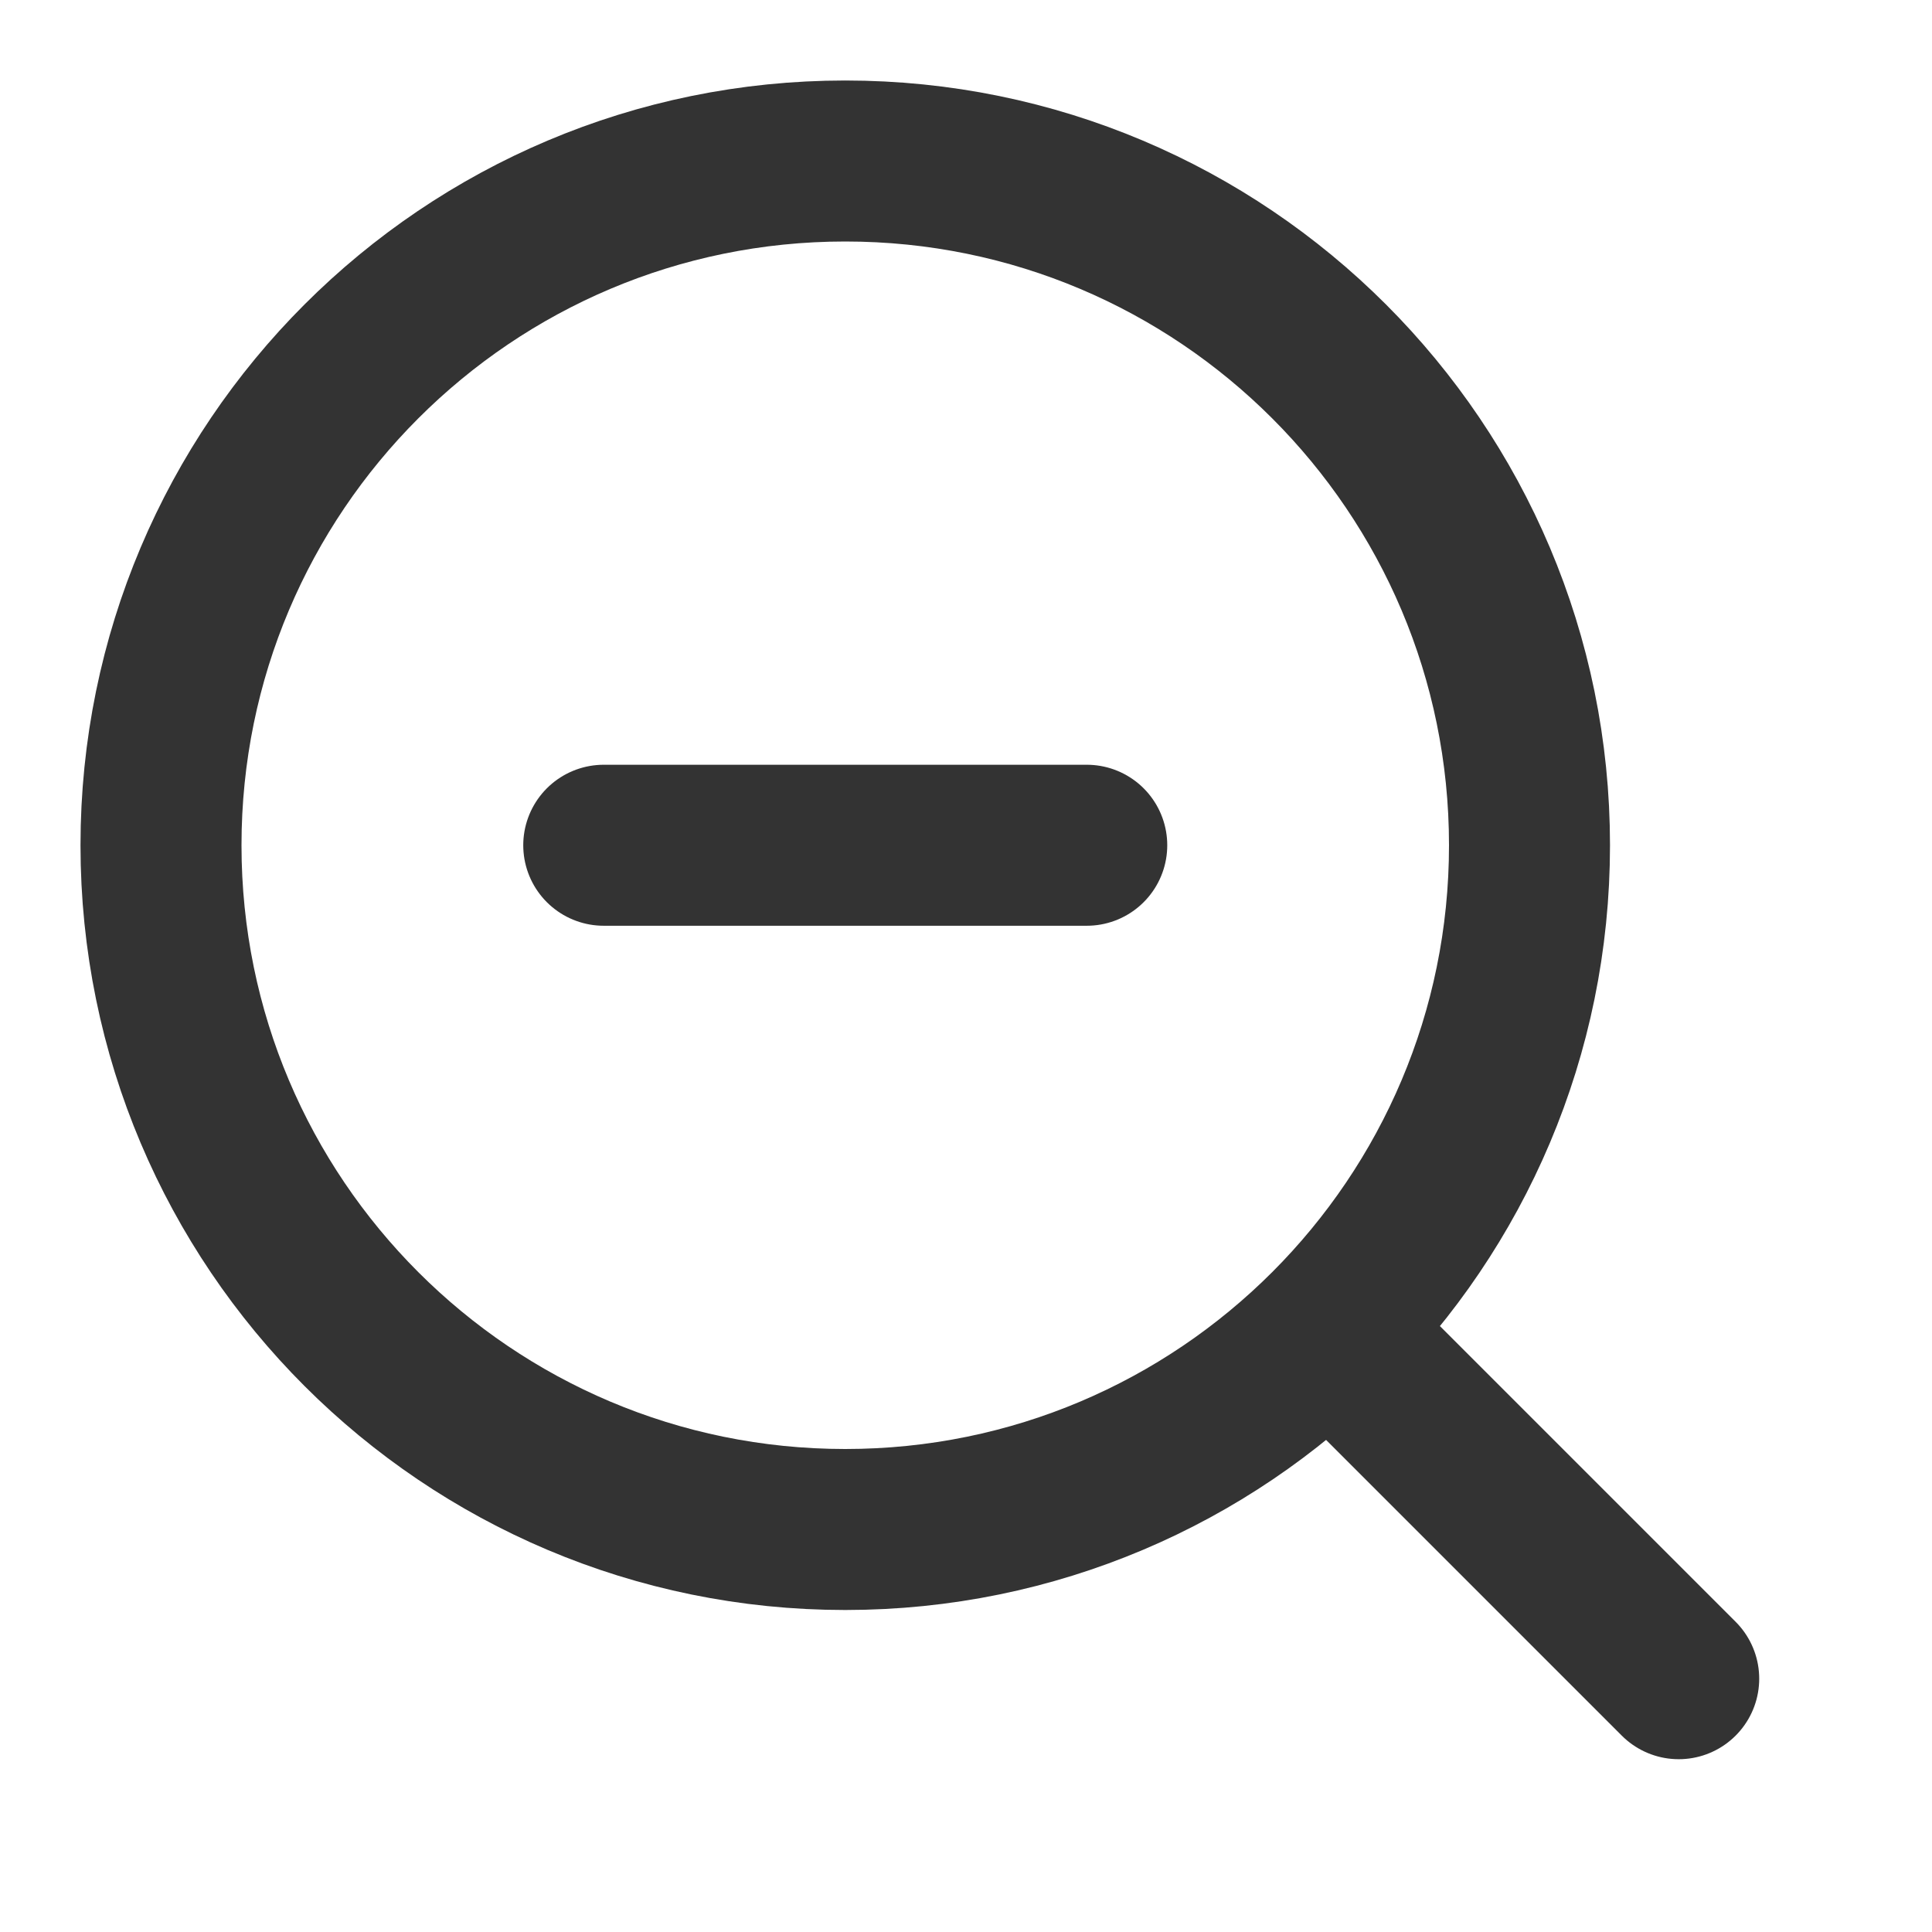
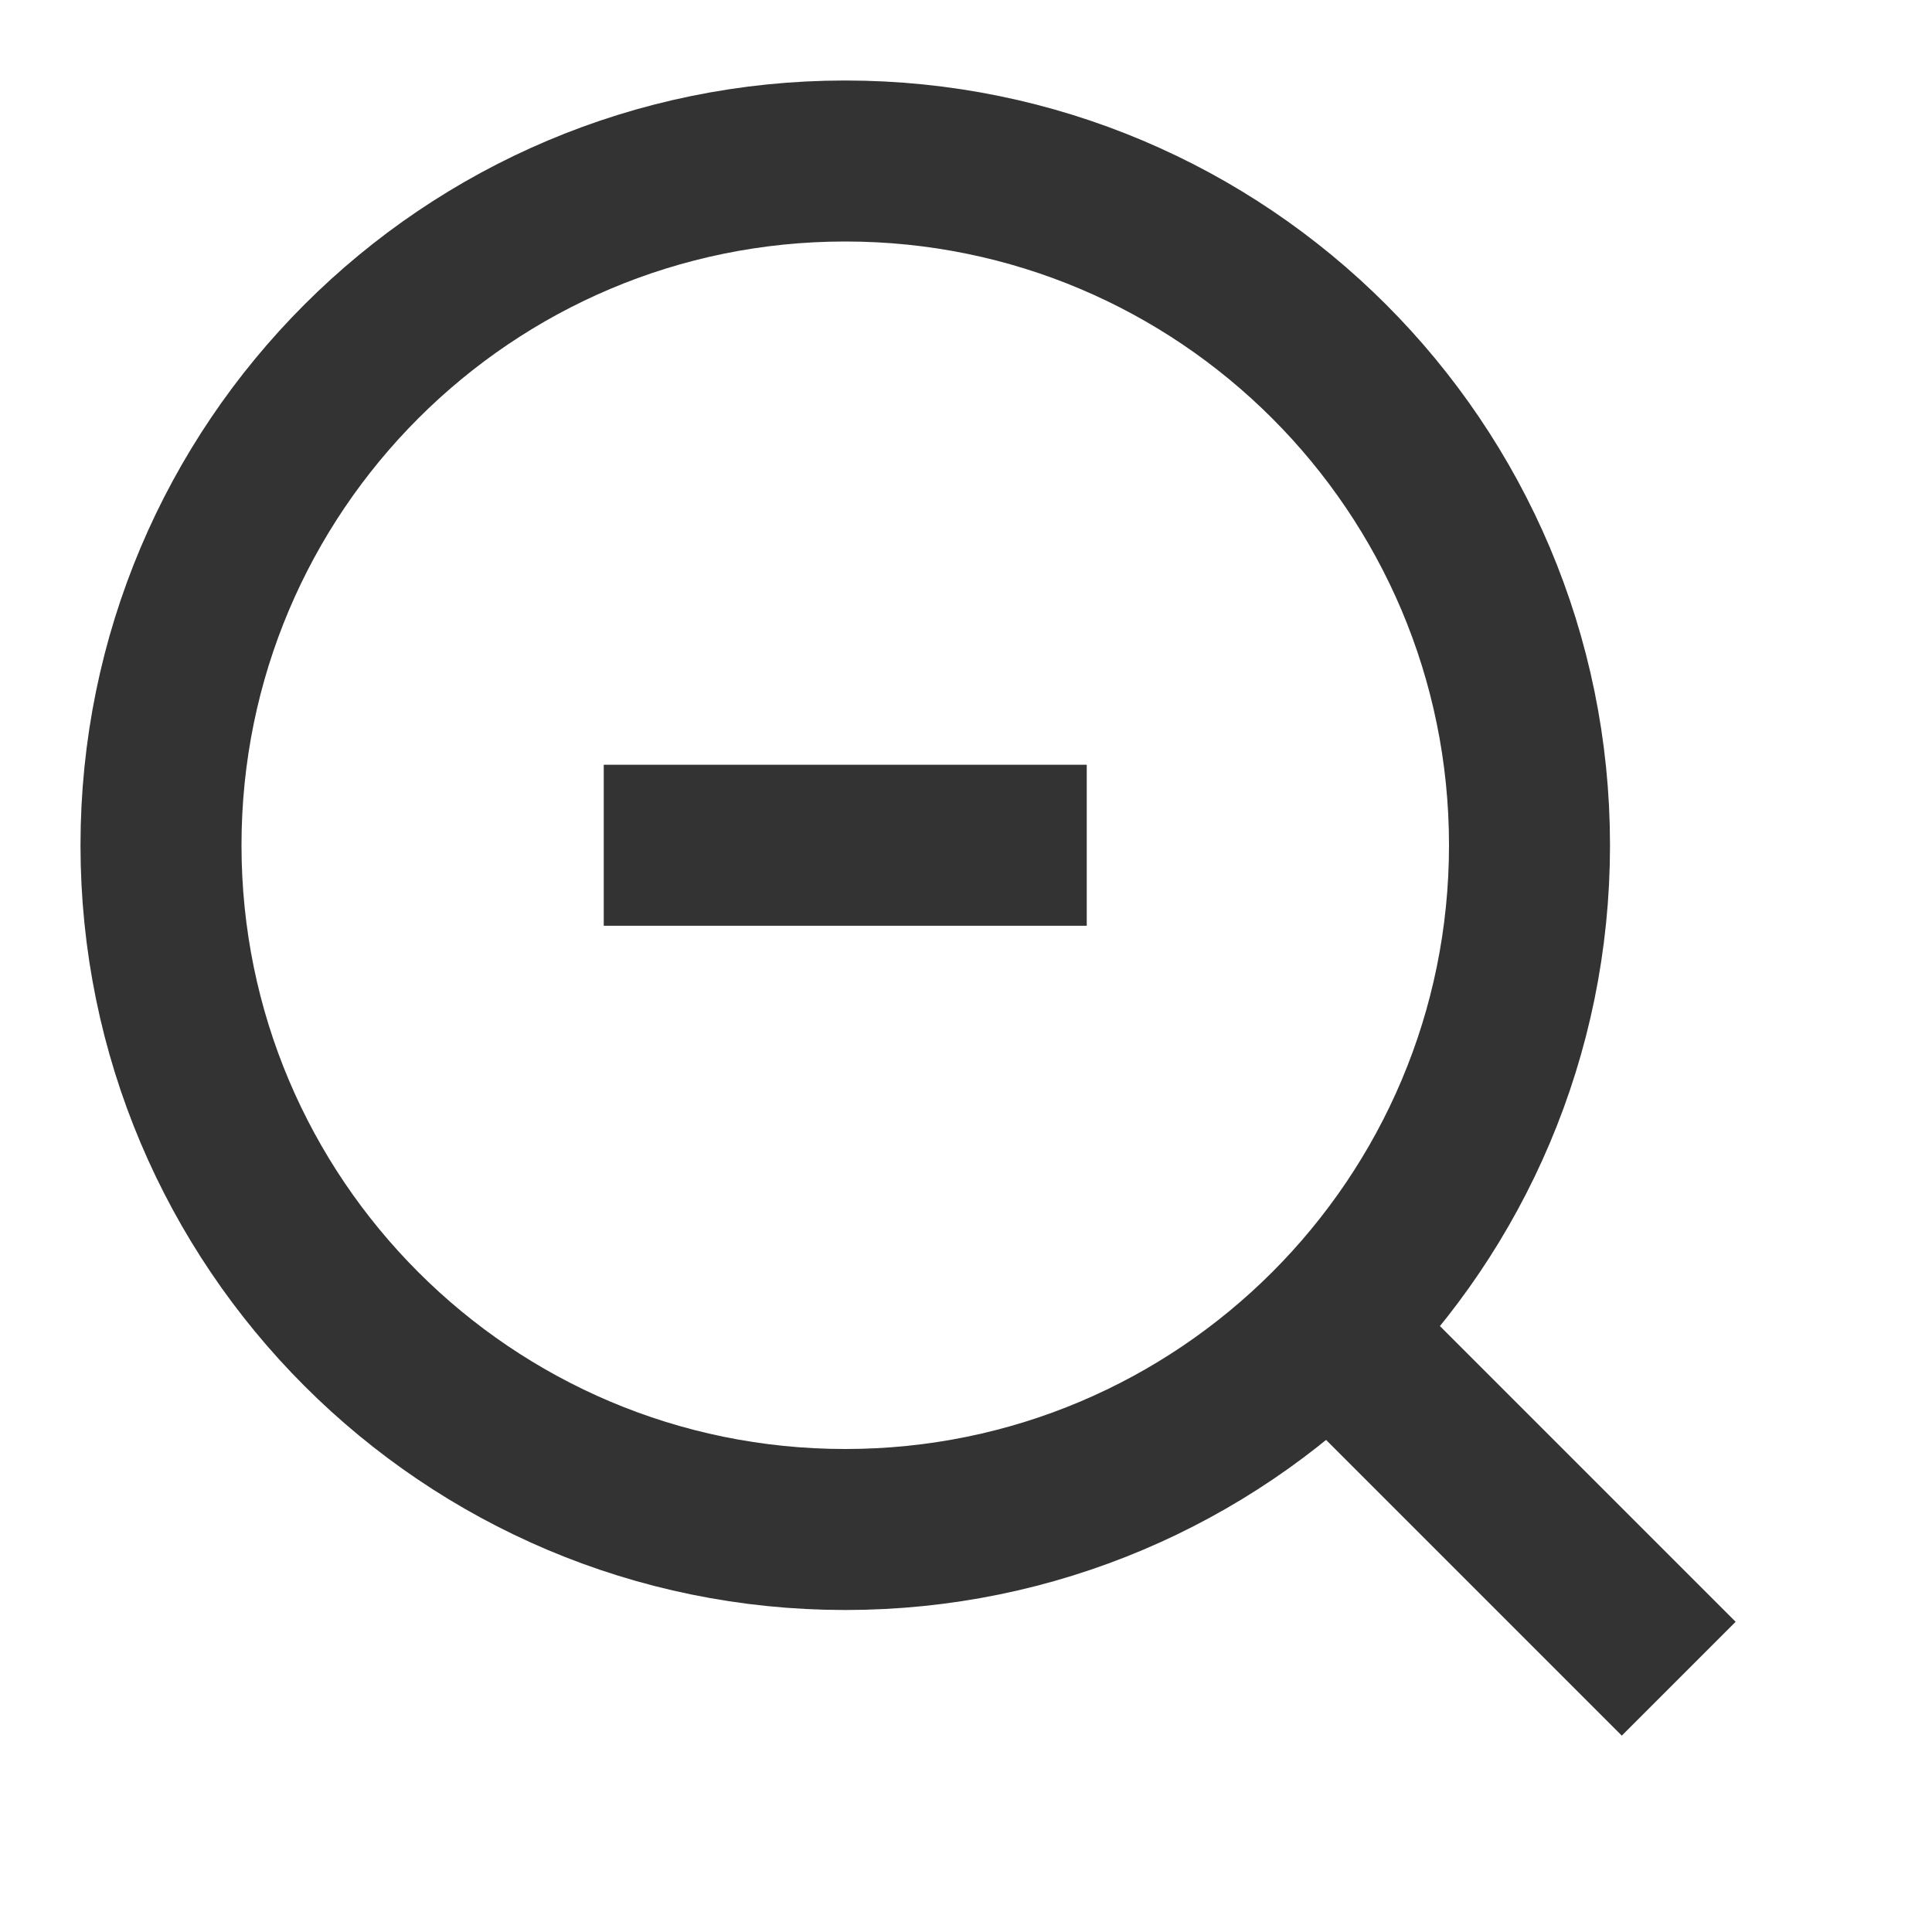
<svg xmlns="http://www.w3.org/2000/svg" width="24" height="24" viewBox="0 0 48 48" fill="none">
  <path d="M21 38C30.389 38 38 30.389 38 21C38 11.611 30.389 4 21 4C11.611 4 4 11.611 4 21C4 30.389 11.611 38 21 38Z" fill="none" stroke="#333" stroke-width="4" strokeLinejoin="round" />
-   <path d="M15 21L27 21" stroke="#333" stroke-width="4" stroke-linecap="round" strokeLinejoin="round" />
-   <path d="M33.222 33.222L41.707 41.707" stroke="#333" stroke-width="4" stroke-linecap="round" strokeLinejoin="round" />
+   <path d="M15 21L27 21" stroke="#333" stroke-width="4" strokeLinecap="round" strokeLinejoin="round" />
+   <path d="M33.222 33.222L41.707 41.707" stroke="#333" stroke-width="4" strokeLinecap="round" strokeLinejoin="round" />
</svg>
